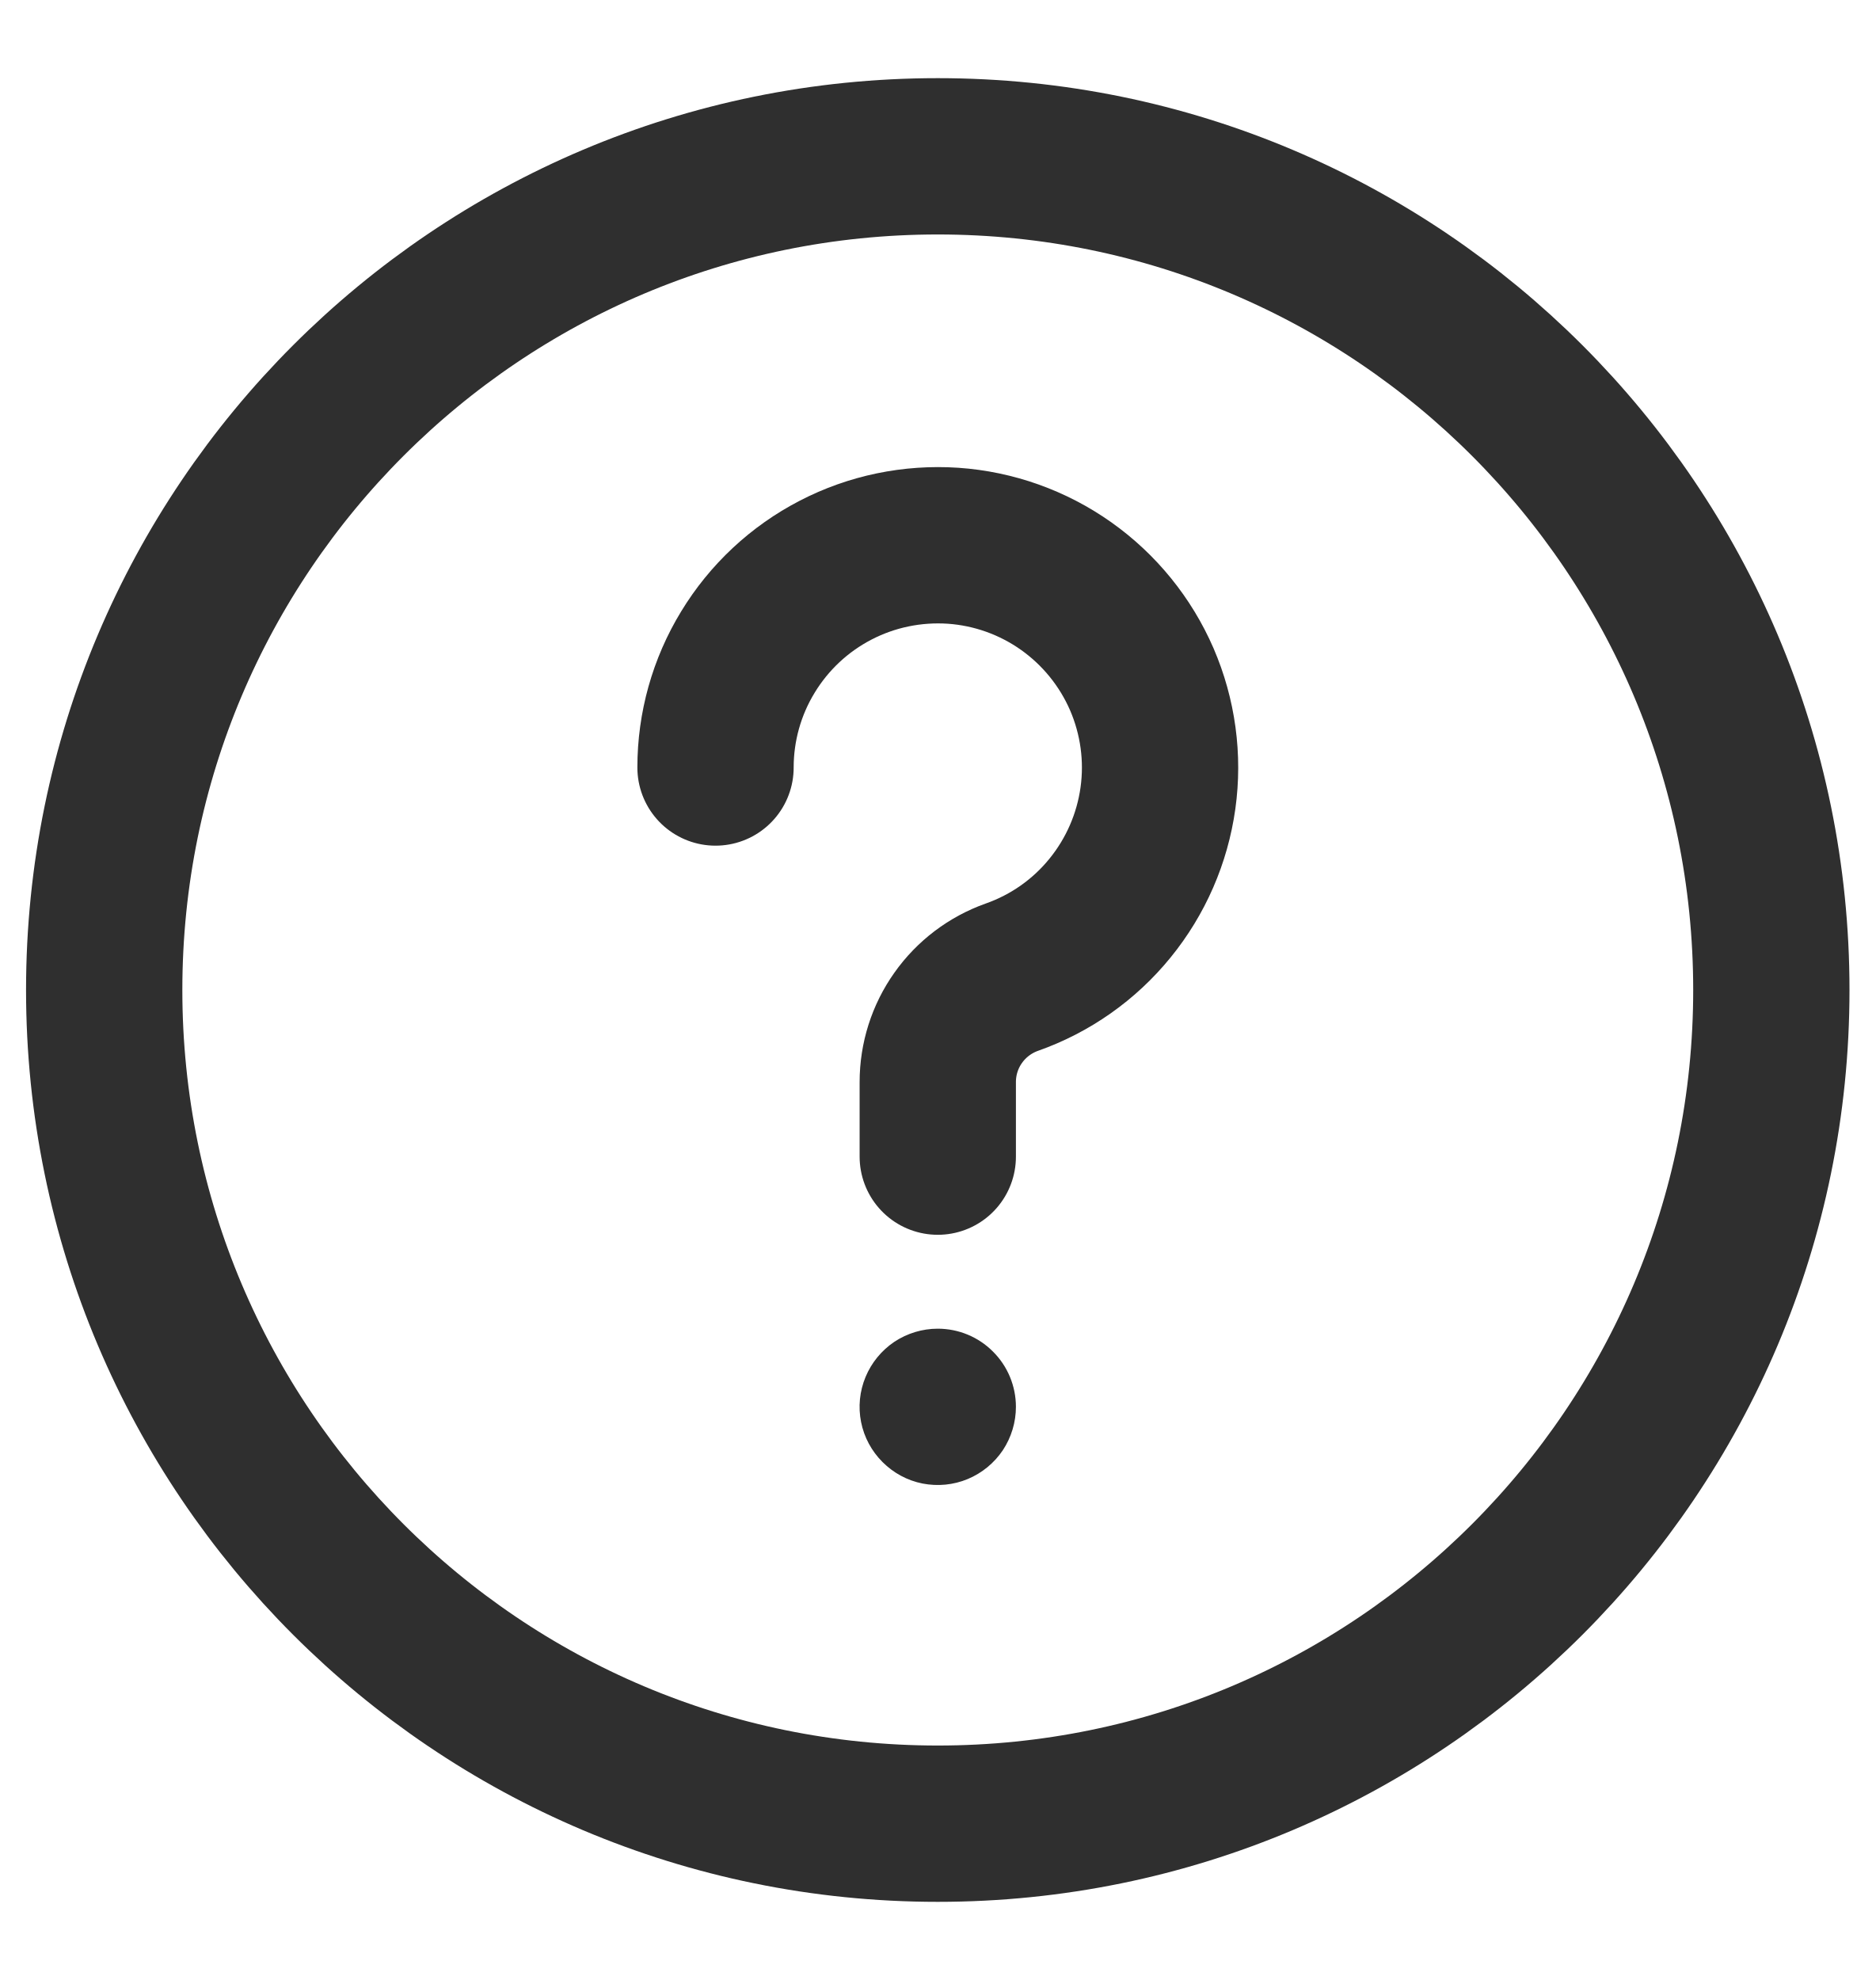
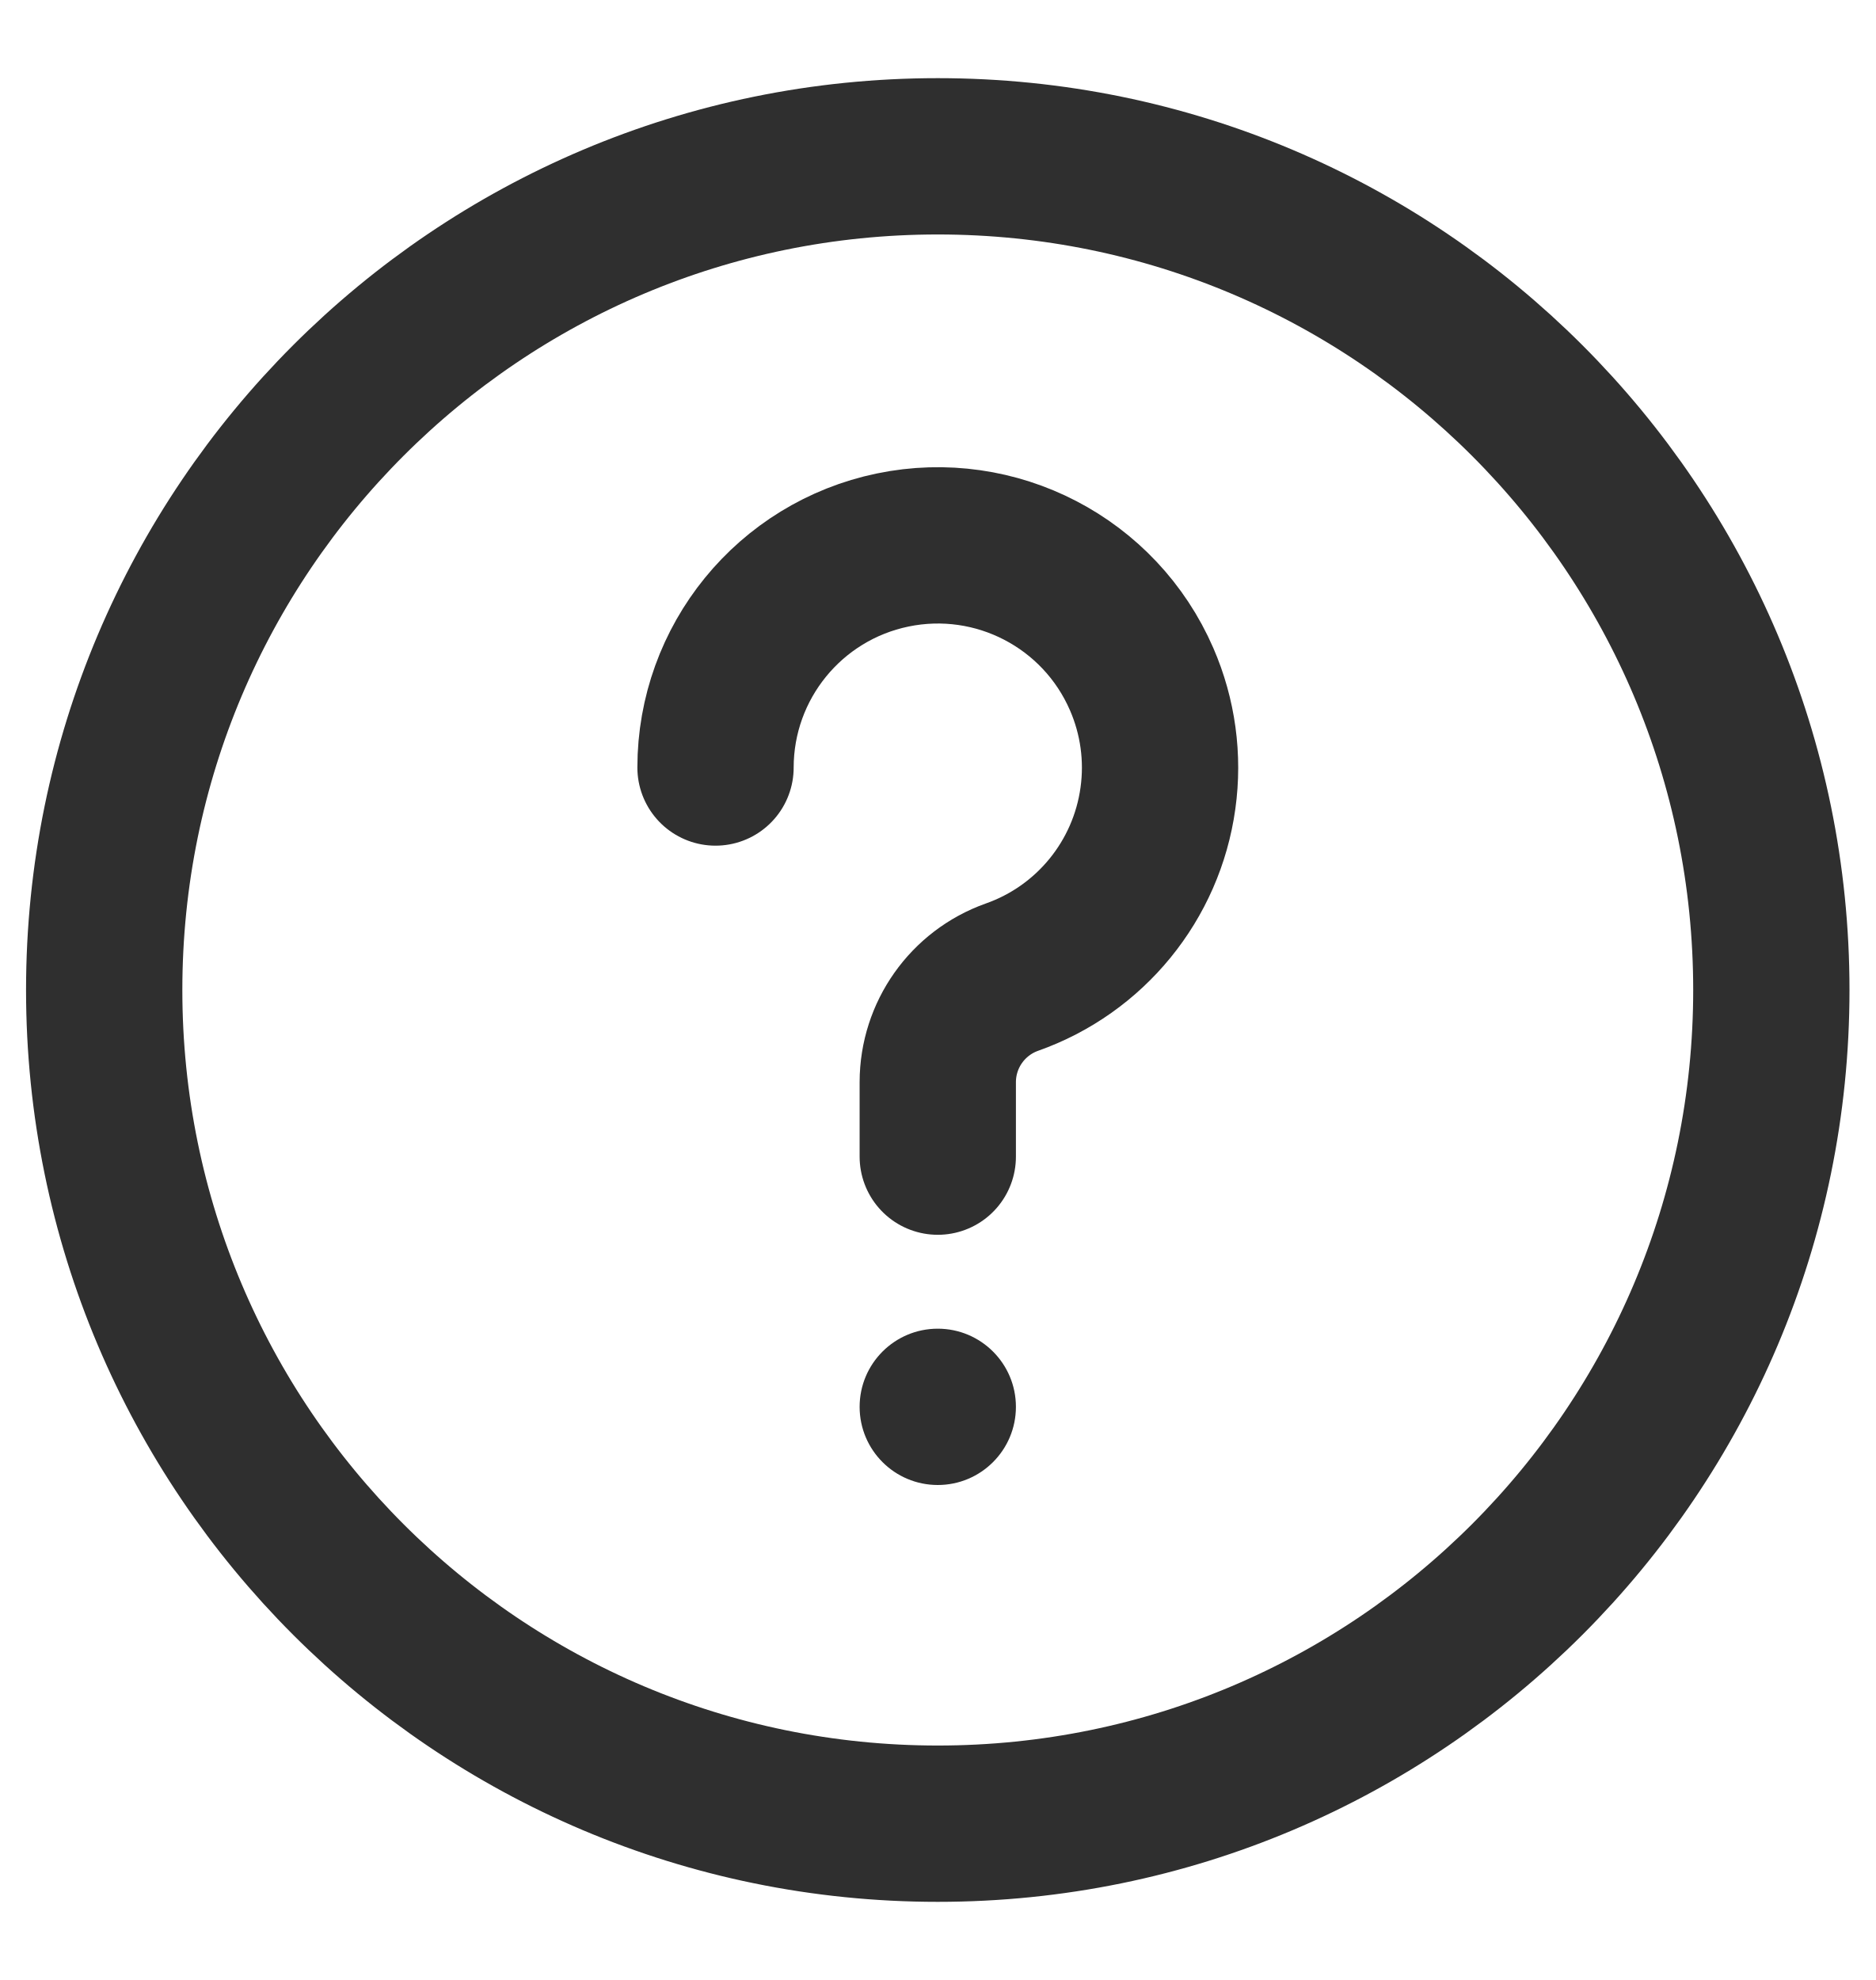
- <svg xmlns="http://www.w3.org/2000/svg" width="18" height="19" viewBox="0 0 18 19" fill="none" shape-rendering="geometricPrecision">
-   <path d="M6.867 7.365C6.867 6.974 6.974 6.591 7.178 6.257C7.381 5.923 7.672 5.651 8.02 5.471C8.367 5.291 8.757 5.211 9.147 5.237C9.537 5.264 9.913 5.398 10.232 5.624C10.551 5.85 10.802 6.159 10.958 6.518C11.113 6.877 11.167 7.272 11.113 7.659C11.059 8.046 10.9 8.411 10.653 8.714C10.406 9.018 10.08 9.247 9.711 9.377C9.503 9.451 9.323 9.587 9.196 9.767C9.068 9.947 9 10.163 9 10.383V11.099" stroke="#2f2f2f" stroke-width="1.5" stroke-linecap="round" stroke-linejoin="round" vector-effect="non-scaling-stroke" />
-   <path d="M9 12.75C8.852 12.75 8.707 12.794 8.583 12.876C8.46 12.959 8.364 13.076 8.307 13.213C8.25 13.35 8.235 13.501 8.264 13.646C8.293 13.792 8.365 13.925 8.47 14.03C8.575 14.135 8.708 14.207 8.854 14.236C8.999 14.264 9.15 14.25 9.287 14.193C9.424 14.136 9.541 14.04 9.624 13.917C9.706 13.793 9.75 13.648 9.75 13.5C9.75 13.301 9.671 13.11 9.53 12.97C9.39 12.829 9.199 12.75 9 12.75Z" fill="#2f2f2f" />
-   <path d="M9 17.5C13.418 17.5 17 13.918 17 9.5C17 5.082 13.418 1.5 9 1.5C4.582 1.5 1 5.082 1 9.5C1 13.918 4.582 17.5 9 17.5Z" stroke="#2f2f2f" stroke-width="1.5" stroke-miterlimit="10" stroke-linecap="round" stroke-linejoin="round" vector-effect="non-scaling-stroke" />
+ <svg fill="none" shape-rendering="geometricPrecision" viewBox="0 0 18 19">
+   <path stroke="#2f2f2f" stroke-linecap="round" stroke-linejoin="round" stroke-width="1.5" d="M6.867 7.365a2.133 2.133 0 0 1 4.09-.847c.156.359.21.754.156 1.141a2.13 2.13 0 0 1-1.402 1.718A1.07 1.07 0 0 0 9 10.383v.716" vector-effect="non-scaling-stroke" />
+   <path fill="#2f2f2f" d="M9 12.75a.75.75 0 1 0 0 1.5.75.75 0 0 0 0-1.5" />
+   <path stroke="#2f2f2f" stroke-linecap="round" stroke-linejoin="round" stroke-miterlimit="10" stroke-width="1.5" d="M9 17.5a8 8 0 1 0 0-16 8 8 0 0 0 0 16" vector-effect="non-scaling-stroke" />
</svg>
